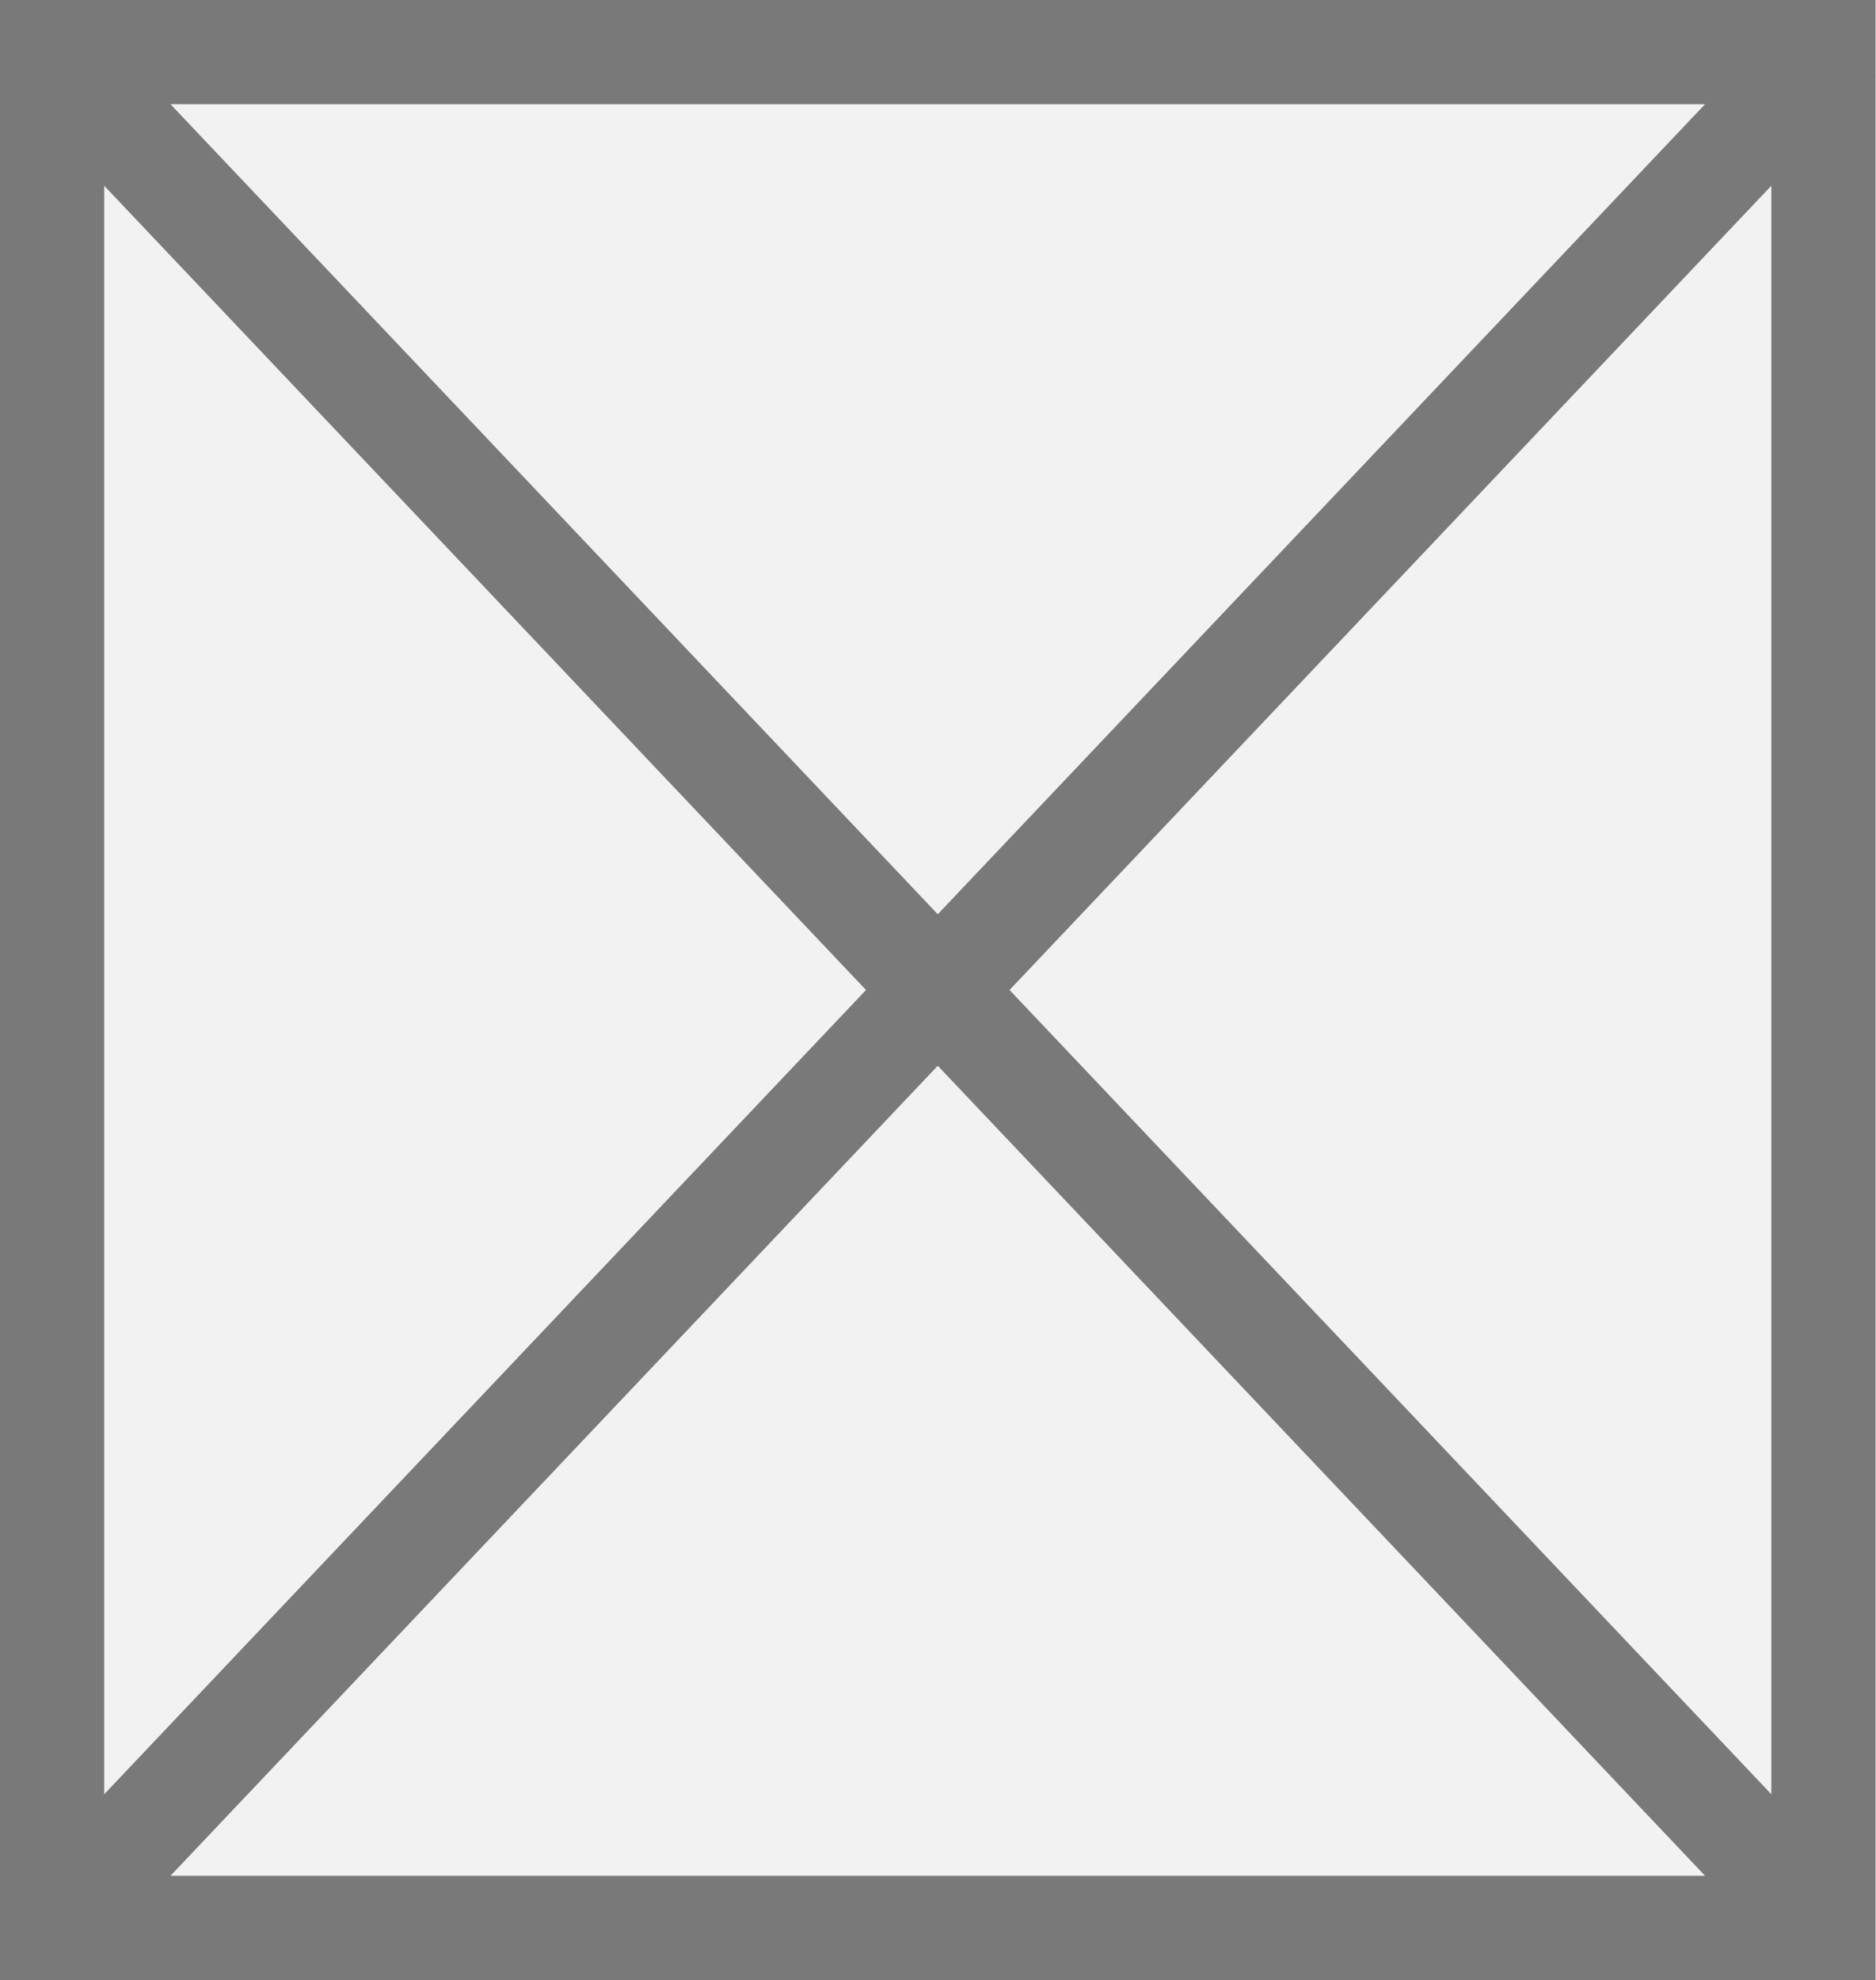
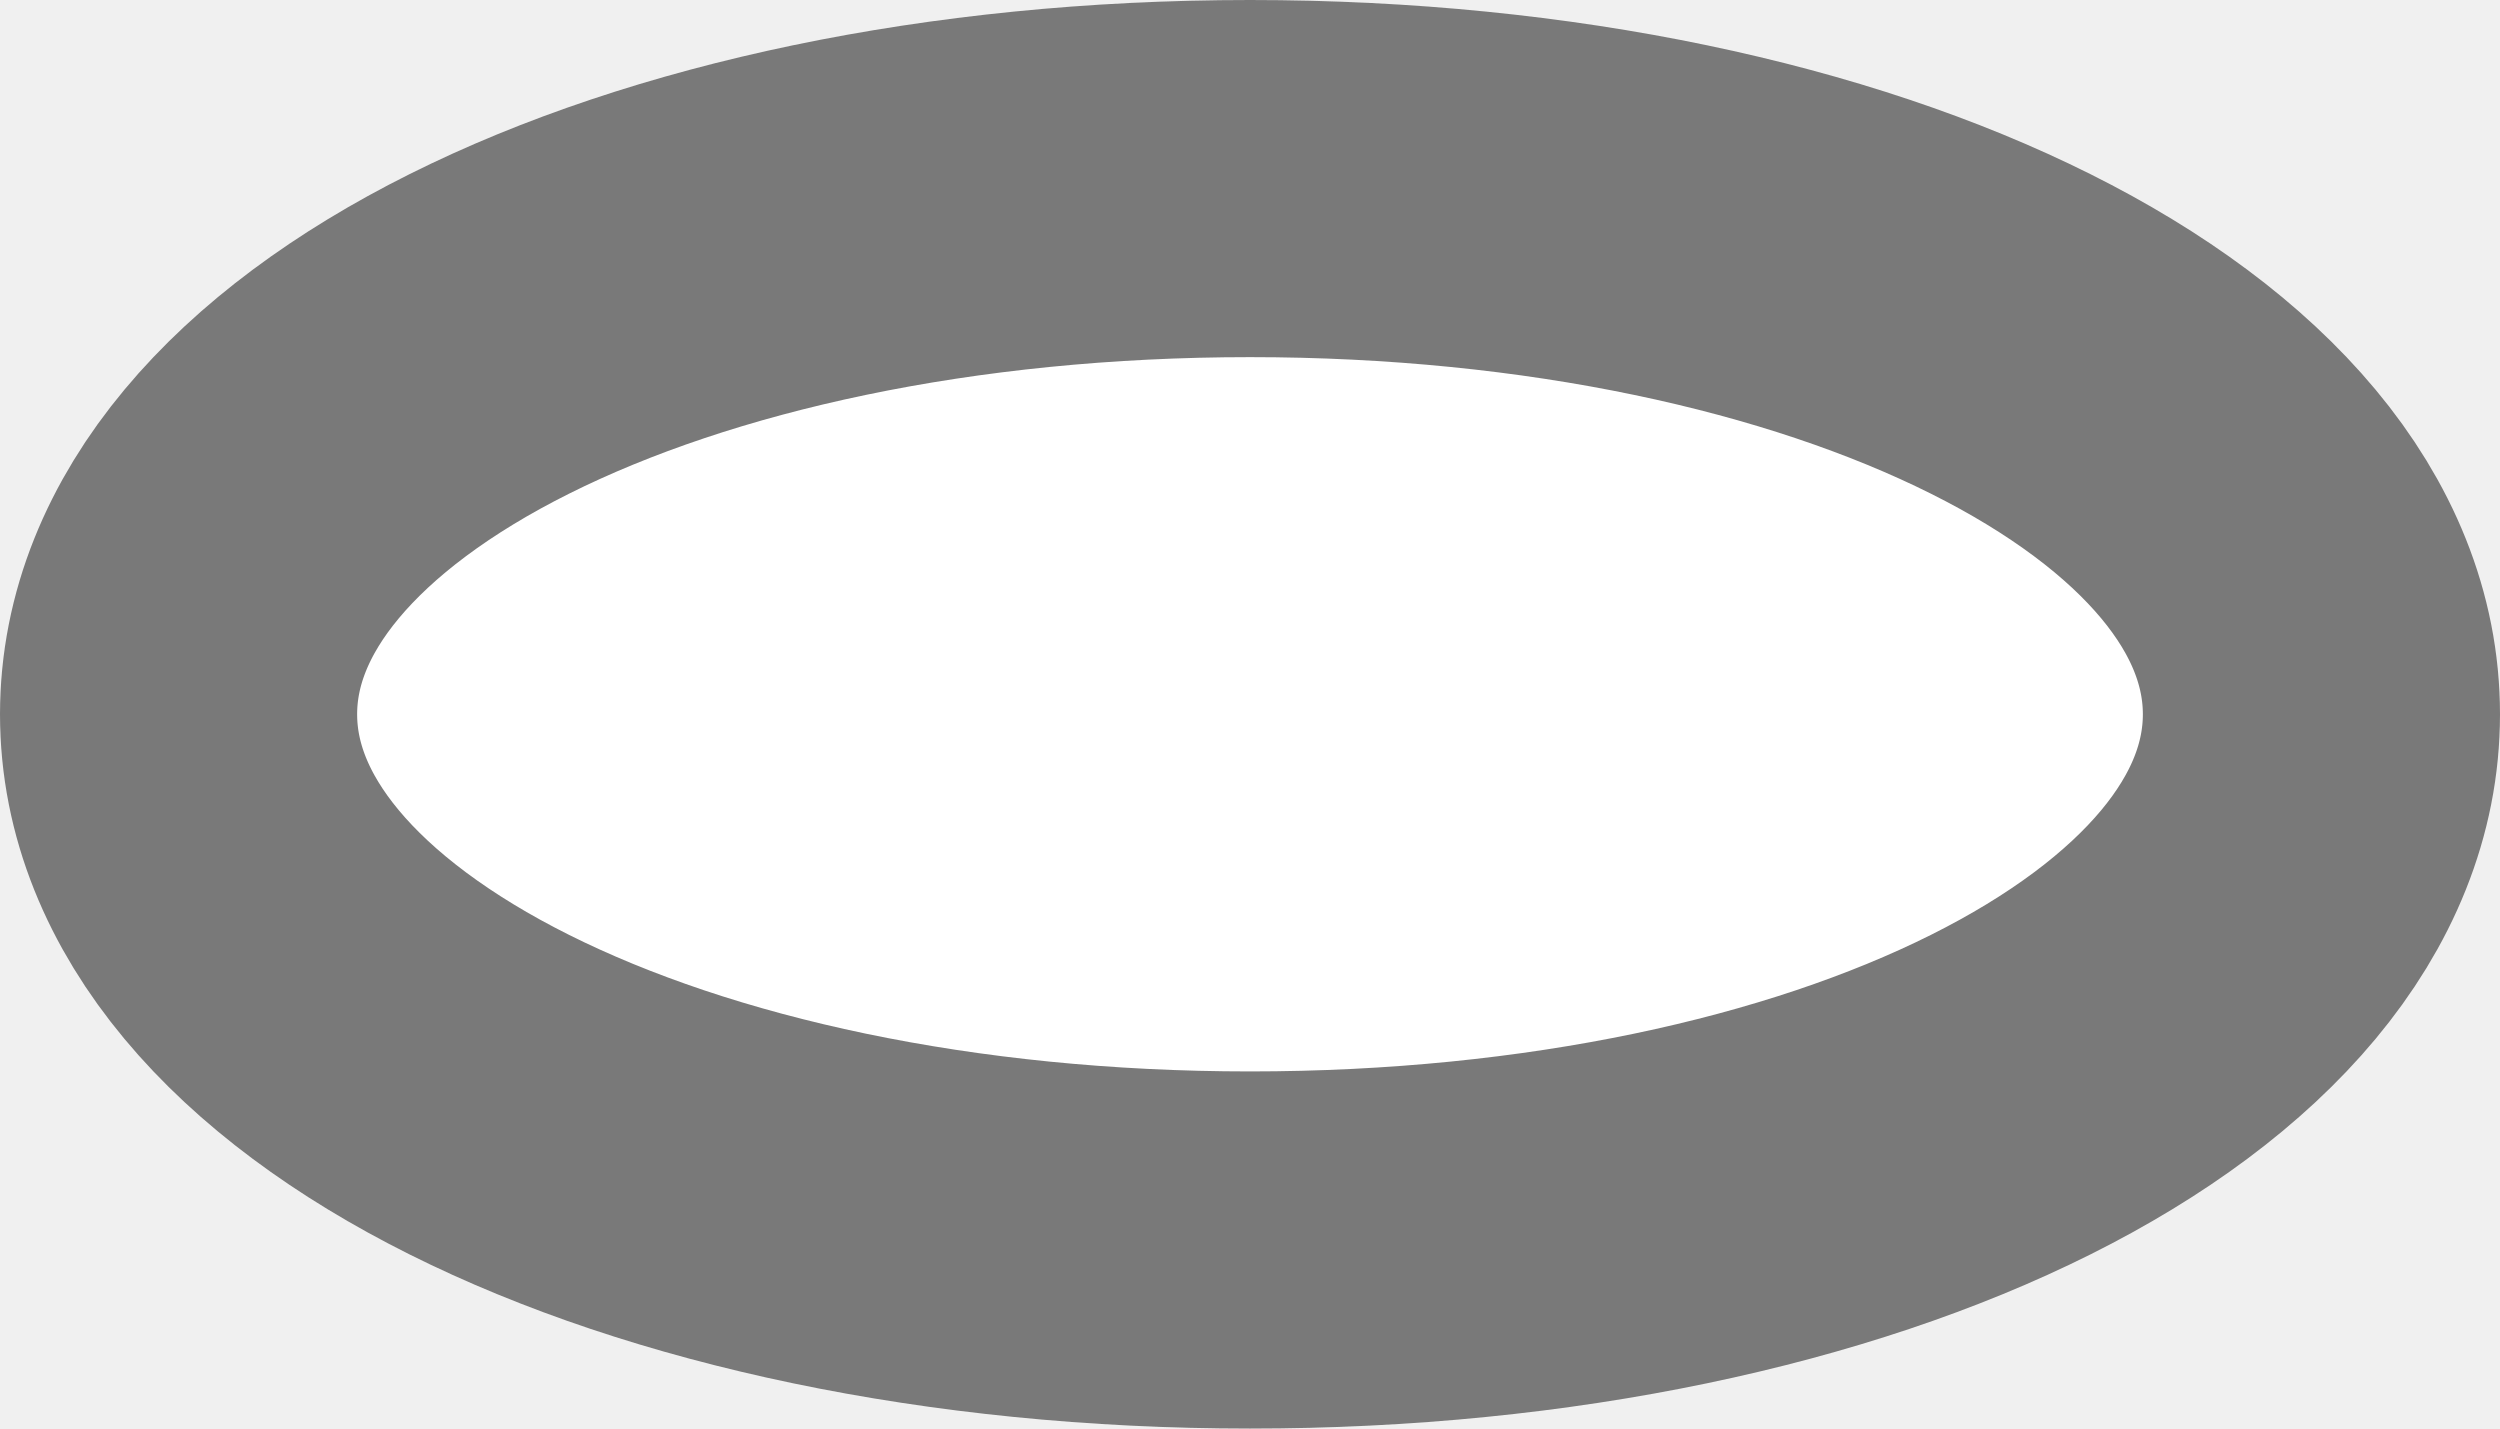
- <svg xmlns="http://www.w3.org/2000/svg" version="1.1" width="18px" height="19px">
-   <g transform="matrix(1 0 0 1 -388 -1629 )">
-     <path d="M 388.5 1629.5  L 405.5 1629.5  L 405.5 1647.5  L 388.5 1647.5  L 388.5 1629.5  Z " fill-rule="nonzero" fill="#f2f2f2" stroke="none" />
-     <path d="M 388.5 1629.5  L 405.5 1629.5  L 405.5 1647.5  L 388.5 1647.5  L 388.5 1629.5  Z " stroke-width="1" stroke="#797979" fill="none" />
-     <path d="M 388.363 1629.383  L 405.637 1647.617  M 405.637 1629.383  L 388.363 1647.617  " stroke-width="1" stroke="#797979" fill="none" />
+ <svg xmlns="http://www.w3.org/2000/svg" version="1.1" width="7px" height="4px">
+   <g transform="matrix(1 0 0 1 -2067 -1008 )">
+     <path d="M 2070.5 1008  C 2072.46 1008  2074 1008.88  2074 1010  C 2074 1011.12  2072.46 1012  2070.5 1012  C 2068.54 1012  2067 1011.12  2067 1010  C 2067 1008.88  2068.54 1008  2070.5 1008  Z " fill-rule="nonzero" fill="#ffffff" stroke="none" />
+     <path d="M 2070.5 1008.5  C 2072.18 1008.5  2073.5 1009.16  2073.5 1010  C 2073.5 1010.84  2072.18 1011.5  2070.5 1011.5  C 2068.82 1011.5  2067.5 1010.84  2067.5 1010  C 2067.5 1009.16  2068.82 1008.5  2070.5 1008.5  Z " stroke-width="1" stroke="#797979" fill="none" />
  </g>
</svg>
